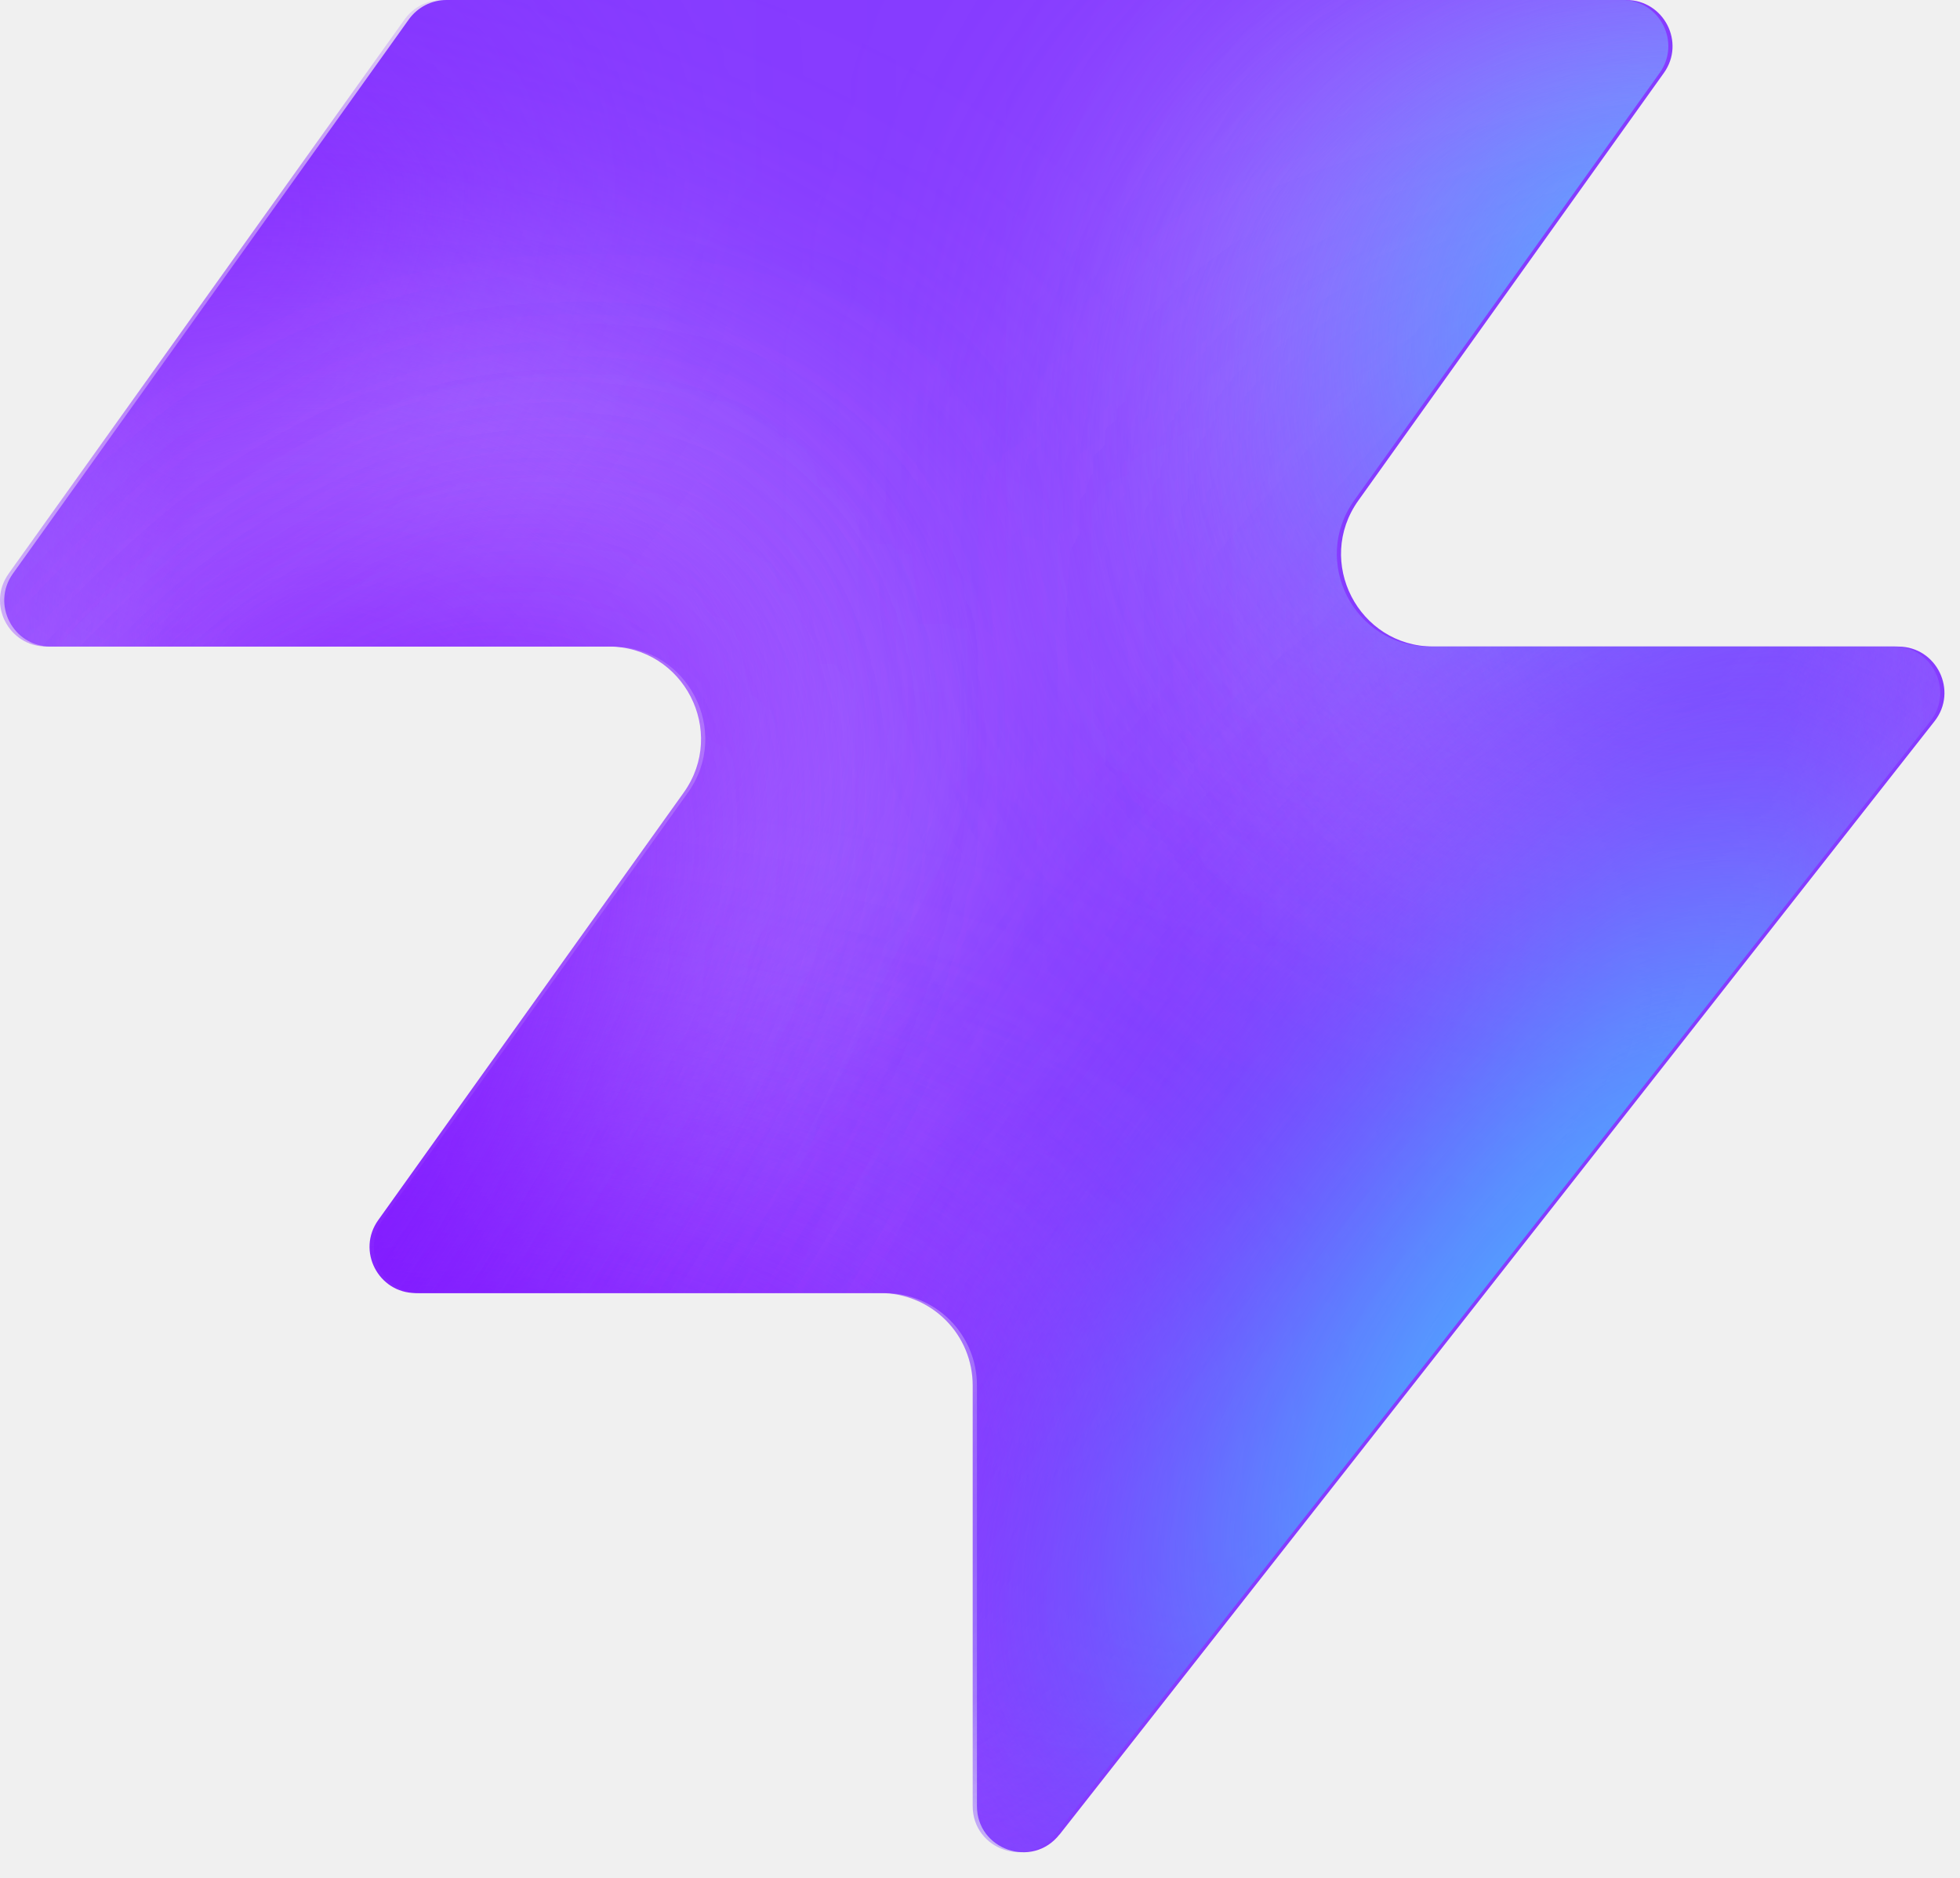
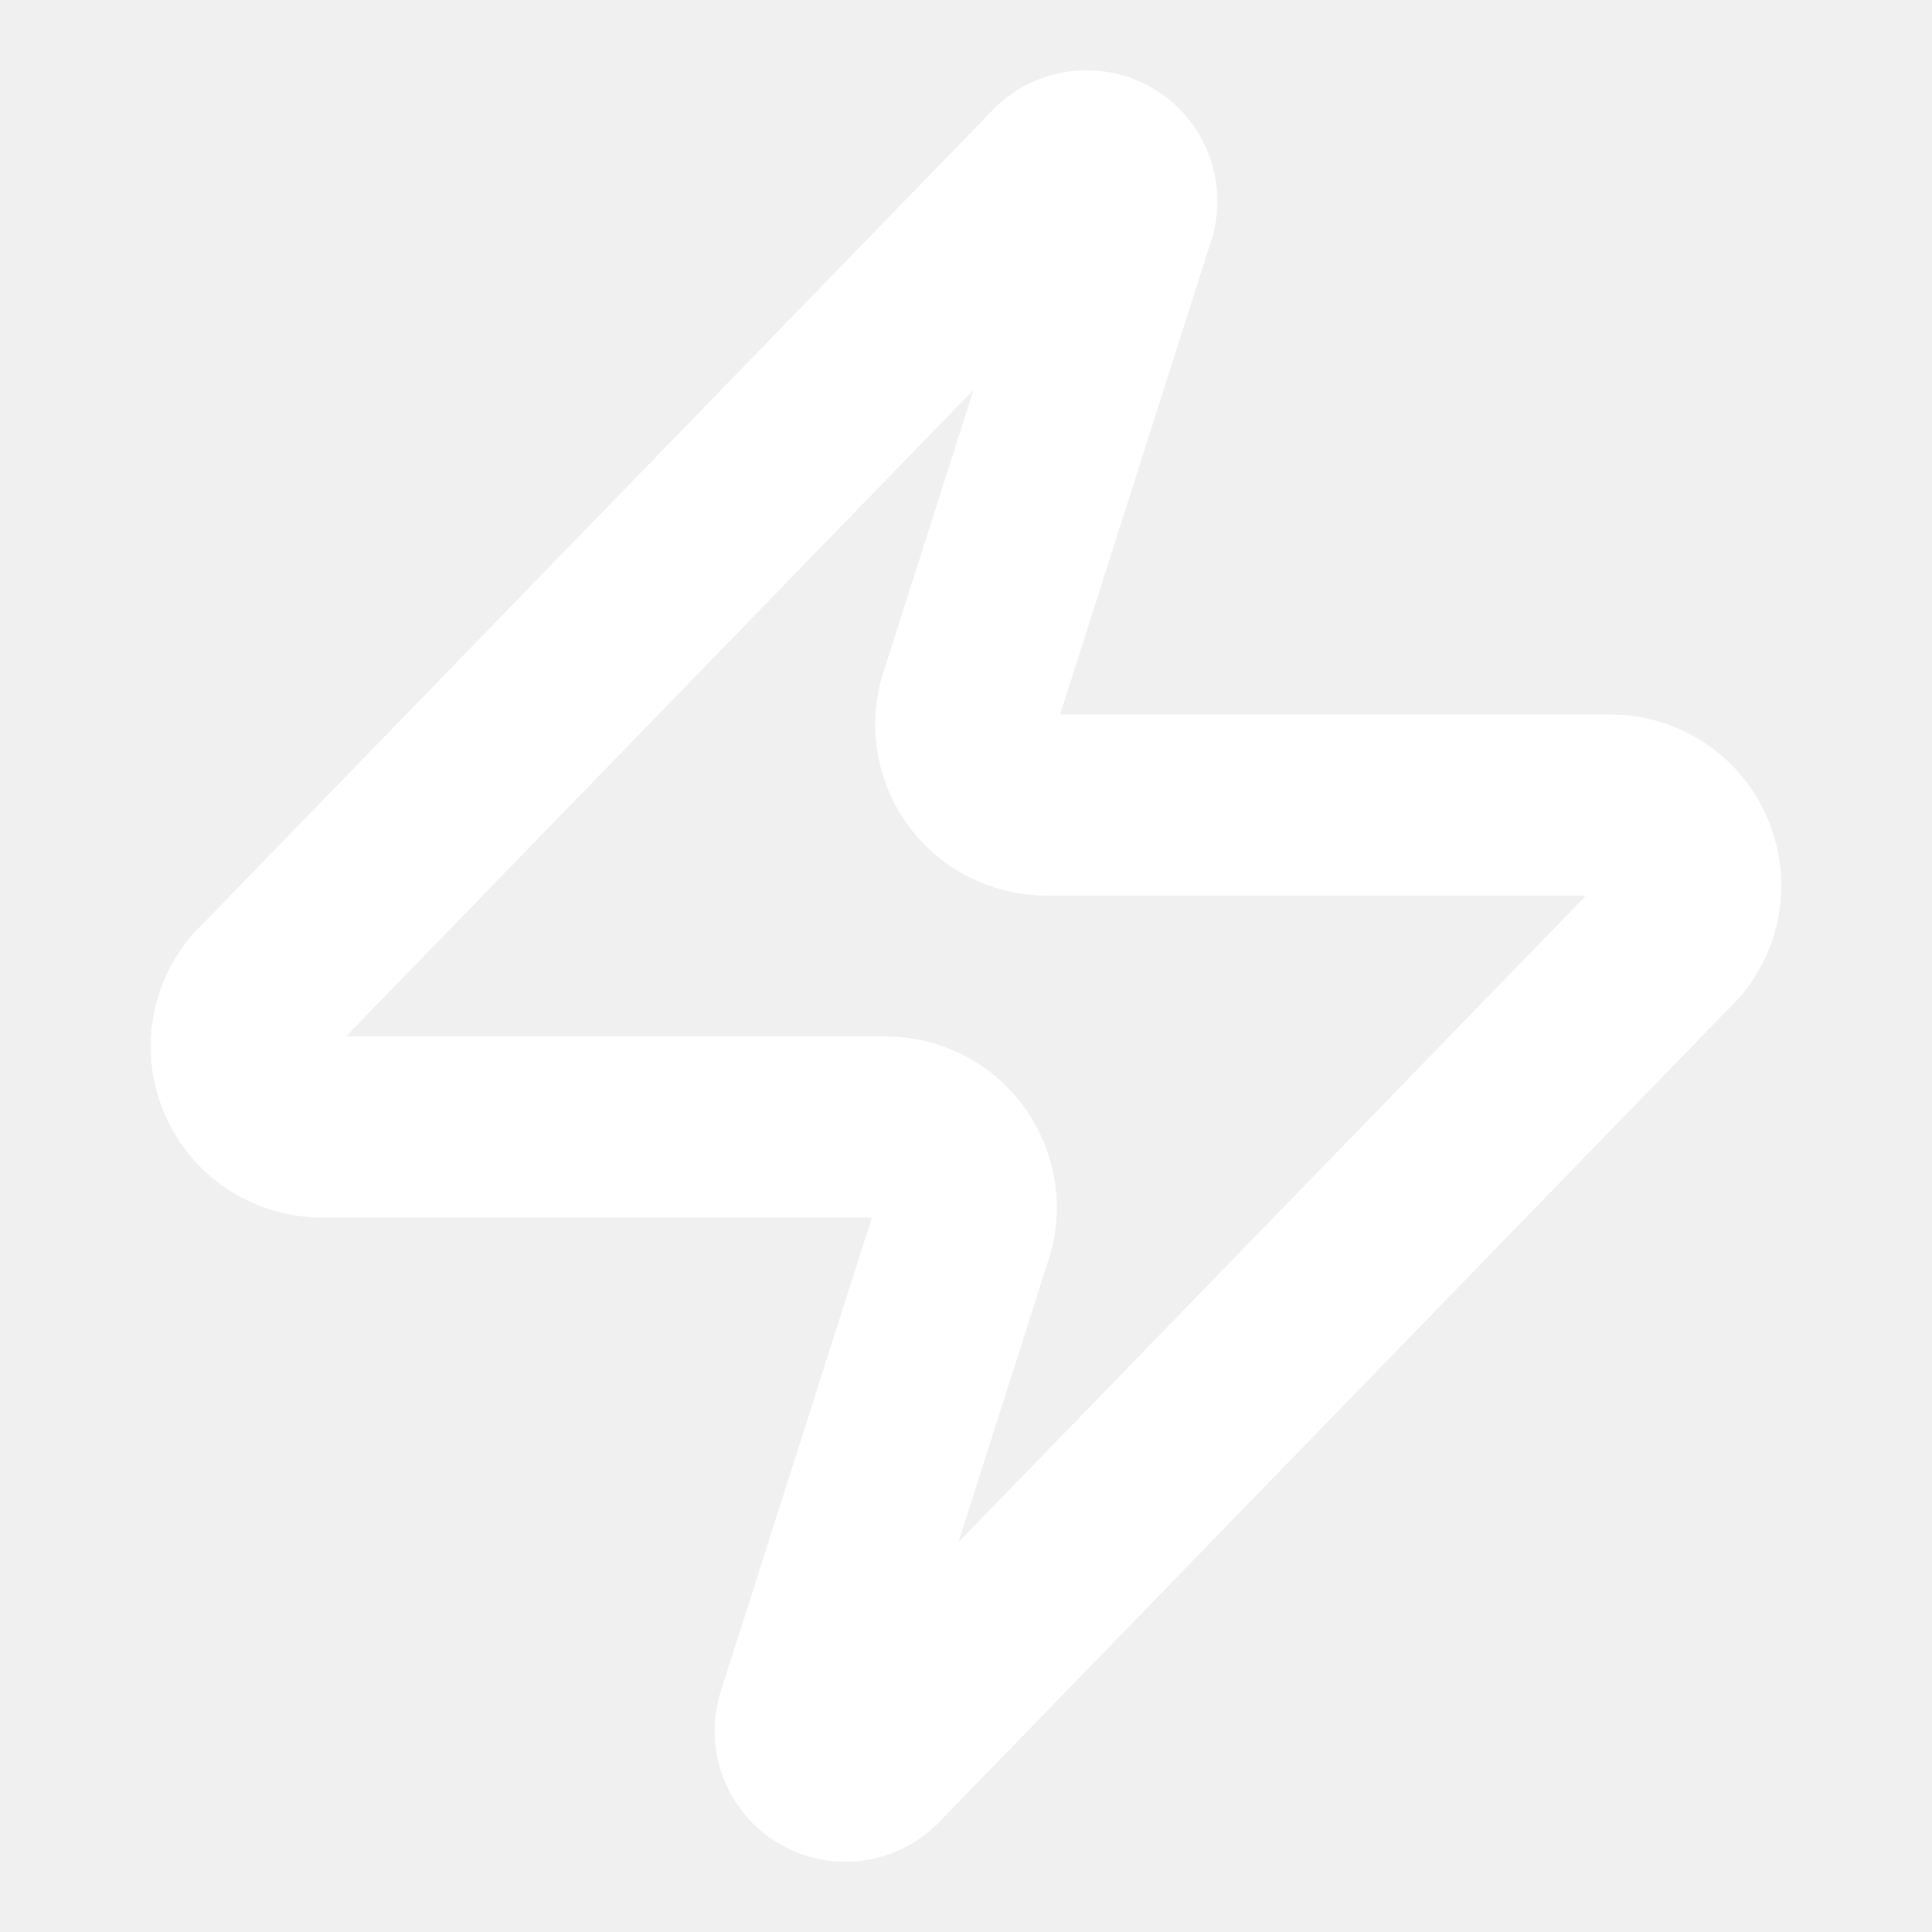
- <svg xmlns="http://www.w3.org/2000/svg" width="48" height="46" fill="none" viewBox="0 0 48 46">
-   <path fill="#863bff" d="M25.946 44.938c-.664.845-2.021.375-2.021-.698V33.937a2.26 2.26 0 0 0-2.262-2.262H10.287c-.92 0-1.456-1.04-.92-1.788l7.48-10.471c1.07-1.497 0-3.578-1.842-3.578H1.237c-.92 0-1.456-1.04-.92-1.788L10.013.474c.214-.297.556-.474.92-.474h28.894c.92 0 1.456 1.04.92 1.788l-7.48 10.471c-1.07 1.498 0 3.579 1.842 3.579h11.377c.943 0 1.473 1.088.89 1.83L25.947 44.94z" style="fill:#863bff;fill:color(display-p3 .525 .23 1);fill-opacity:1" />
-   <mask id="a" width="48" height="46" x="0" y="0" maskUnits="userSpaceOnUse" style="mask-type:alpha">
-     <path fill="#000" d="M25.842 44.938c-.664.844-2.021.375-2.021-.698V33.937a2.26 2.26 0 0 0-2.262-2.262H10.183c-.92 0-1.456-1.04-.92-1.788l7.48-10.471c1.07-1.498 0-3.579-1.842-3.579H1.133c-.92 0-1.456-1.04-.92-1.787L9.91.473c.214-.297.556-.474.92-.474h28.894c.92 0 1.456 1.04.92 1.788l-7.48 10.471c-1.07 1.498 0 3.578 1.842 3.578h11.377c.943 0 1.473 1.088.89 1.832L25.843 44.94z" style="fill:#000;fill-opacity:1" />
-   </mask>
-   <g mask="url(#a)">
-     <g filter="url(#b)">
-       <ellipse cx="5.508" cy="14.704" fill="#ede6ff" rx="5.508" ry="14.704" style="fill:#ede6ff;fill:color(display-p3 .927 .903 1);fill-opacity:1" transform="matrix(.00324 1 1 -.00324 -4.47 31.516)" />
-     </g>
-     <g filter="url(#c)">
-       <ellipse cx="10.399" cy="29.851" fill="#ede6ff" rx="10.399" ry="29.851" style="fill:#ede6ff;fill:color(display-p3 .927 .903 1);fill-opacity:1" transform="matrix(.00324 1 1 -.00324 -39.328 7.883)" />
-     </g>
-     <g filter="url(#d)">
-       <ellipse cx="5.508" cy="30.487" fill="#7e14ff" rx="5.508" ry="30.487" style="fill:#7e14ff;fill:color(display-p3 .492 .077 1);fill-opacity:1" transform="rotate(89.814 -25.913 -14.639)scale(1 -1)" />
-     </g>
-     <g filter="url(#e)">
-       <ellipse cx="5.508" cy="30.599" fill="#7e14ff" rx="5.508" ry="30.599" style="fill:#7e14ff;fill:color(display-p3 .492 .077 1);fill-opacity:1" transform="rotate(89.814 -32.644 -3.334)scale(1 -1)" />
-     </g>
-     <g filter="url(#f)">
-       <ellipse cx="5.508" cy="30.599" fill="#7e14ff" rx="5.508" ry="30.599" style="fill:#7e14ff;fill:color(display-p3 .492 .077 1);fill-opacity:1" transform="matrix(.00324 1 1 -.00324 -34.34 30.47)" />
-     </g>
-     <g filter="url(#g)">
-       <ellipse cx="14.072" cy="22.078" fill="#ede6ff" rx="14.072" ry="22.078" style="fill:#ede6ff;fill:color(display-p3 .927 .903 1);fill-opacity:1" transform="rotate(93.35 24.506 48.493)scale(-1 1)" />
-     </g>
-     <g filter="url(#h)">
-       <ellipse cx="3.47" cy="21.501" fill="#7e14ff" rx="3.47" ry="21.501" style="fill:#7e14ff;fill:color(display-p3 .492 .077 1);fill-opacity:1" transform="rotate(89.009 28.708 47.59)scale(-1 1)" />
-     </g>
-     <g filter="url(#i)">
-       <ellipse cx="3.47" cy="21.501" fill="#7e14ff" rx="3.47" ry="21.501" style="fill:#7e14ff;fill:color(display-p3 .492 .077 1);fill-opacity:1" transform="rotate(89.009 28.708 47.59)scale(-1 1)" />
-     </g>
-     <g filter="url(#j)">
-       <ellipse cx=".387" cy="8.972" fill="#7e14ff" rx="4.407" ry="29.108" style="fill:#7e14ff;fill:color(display-p3 .492 .077 1);fill-opacity:1" transform="rotate(39.51 .387 8.972)" />
-     </g>
-     <g filter="url(#k)">
-       <ellipse cx="47.523" cy="-6.092" fill="#7e14ff" rx="4.407" ry="29.108" style="fill:#7e14ff;fill:color(display-p3 .492 .077 1);fill-opacity:1" transform="rotate(37.892 47.523 -6.092)" />
-     </g>
-     <g filter="url(#l)">
-       <ellipse cx="41.412" cy="6.333" fill="#47bfff" rx="5.971" ry="9.665" style="fill:#47bfff;fill:color(display-p3 .28 .748 1);fill-opacity:1" transform="rotate(37.892 41.412 6.333)" />
-     </g>
-     <g filter="url(#m)">
-       <ellipse cx="-1.879" cy="38.332" fill="#7e14ff" rx="4.407" ry="29.108" style="fill:#7e14ff;fill:color(display-p3 .492 .077 1);fill-opacity:1" transform="rotate(37.892 -1.88 38.332)" />
-     </g>
-     <g filter="url(#n)">
-       <ellipse cx="-1.879" cy="38.332" fill="#7e14ff" rx="4.407" ry="29.108" style="fill:#7e14ff;fill:color(display-p3 .492 .077 1);fill-opacity:1" transform="rotate(37.892 -1.88 38.332)" />
-     </g>
-     <g filter="url(#o)">
-       <ellipse cx="35.651" cy="29.907" fill="#7e14ff" rx="4.407" ry="29.108" style="fill:#7e14ff;fill:color(display-p3 .492 .077 1);fill-opacity:1" transform="rotate(37.892 35.651 29.907)" />
-     </g>
-     <g filter="url(#p)">
-       <ellipse cx="38.418" cy="32.4" fill="#47bfff" rx="5.971" ry="15.297" style="fill:#47bfff;fill:color(display-p3 .28 .748 1);fill-opacity:1" transform="rotate(37.892 38.418 32.4)" />
-     </g>
-   </g>
-   <defs>
-     <filter id="b" width="60.045" height="41.654" x="-19.77" y="16.149" color-interpolation-filters="sRGB" filterUnits="userSpaceOnUse">
-       <feFlood flood-opacity="0" result="BackgroundImageFix" />
-       <feBlend in="SourceGraphic" in2="BackgroundImageFix" result="shape" />
-       <feGaussianBlur result="effect1_foregroundBlur_2002_17158" stdDeviation="7.659" />
-     </filter>
-     <filter id="c" width="90.34" height="51.437" x="-54.613" y="-7.533" color-interpolation-filters="sRGB" filterUnits="userSpaceOnUse">
-       <feFlood flood-opacity="0" result="BackgroundImageFix" />
-       <feBlend in="SourceGraphic" in2="BackgroundImageFix" result="shape" />
-       <feGaussianBlur result="effect1_foregroundBlur_2002_17158" stdDeviation="7.659" />
-     </filter>
-     <filter id="d" width="79.355" height="29.4" x="-49.64" y="2.03" color-interpolation-filters="sRGB" filterUnits="userSpaceOnUse">
-       <feFlood flood-opacity="0" result="BackgroundImageFix" />
-       <feBlend in="SourceGraphic" in2="BackgroundImageFix" result="shape" />
-       <feGaussianBlur result="effect1_foregroundBlur_2002_17158" stdDeviation="4.596" />
-     </filter>
-     <filter id="e" width="79.579" height="29.4" x="-45.045" y="20.029" color-interpolation-filters="sRGB" filterUnits="userSpaceOnUse">
-       <feFlood flood-opacity="0" result="BackgroundImageFix" />
-       <feBlend in="SourceGraphic" in2="BackgroundImageFix" result="shape" />
-       <feGaussianBlur result="effect1_foregroundBlur_2002_17158" stdDeviation="4.596" />
-     </filter>
-     <filter id="f" width="79.579" height="29.4" x="-43.513" y="21.178" color-interpolation-filters="sRGB" filterUnits="userSpaceOnUse">
-       <feFlood flood-opacity="0" result="BackgroundImageFix" />
-       <feBlend in="SourceGraphic" in2="BackgroundImageFix" result="shape" />
-       <feGaussianBlur result="effect1_foregroundBlur_2002_17158" stdDeviation="4.596" />
-     </filter>
-     <filter id="g" width="74.749" height="58.852" x="15.756" y="-17.901" color-interpolation-filters="sRGB" filterUnits="userSpaceOnUse">
-       <feFlood flood-opacity="0" result="BackgroundImageFix" />
-       <feBlend in="SourceGraphic" in2="BackgroundImageFix" result="shape" />
-       <feGaussianBlur result="effect1_foregroundBlur_2002_17158" stdDeviation="7.659" />
-     </filter>
-     <filter id="h" width="61.377" height="25.362" x="23.548" y="2.284" color-interpolation-filters="sRGB" filterUnits="userSpaceOnUse">
-       <feFlood flood-opacity="0" result="BackgroundImageFix" />
-       <feBlend in="SourceGraphic" in2="BackgroundImageFix" result="shape" />
-       <feGaussianBlur result="effect1_foregroundBlur_2002_17158" stdDeviation="4.596" />
-     </filter>
-     <filter id="i" width="61.377" height="25.362" x="23.548" y="2.284" color-interpolation-filters="sRGB" filterUnits="userSpaceOnUse">
-       <feFlood flood-opacity="0" result="BackgroundImageFix" />
-       <feBlend in="SourceGraphic" in2="BackgroundImageFix" result="shape" />
-       <feGaussianBlur result="effect1_foregroundBlur_2002_17158" stdDeviation="4.596" />
-     </filter>
-     <filter id="j" width="56.045" height="63.649" x="-27.636" y="-22.853" color-interpolation-filters="sRGB" filterUnits="userSpaceOnUse">
-       <feFlood flood-opacity="0" result="BackgroundImageFix" />
-       <feBlend in="SourceGraphic" in2="BackgroundImageFix" result="shape" />
-       <feGaussianBlur result="effect1_foregroundBlur_2002_17158" stdDeviation="4.596" />
-     </filter>
-     <filter id="k" width="54.814" height="64.646" x="20.116" y="-38.415" color-interpolation-filters="sRGB" filterUnits="userSpaceOnUse">
-       <feFlood flood-opacity="0" result="BackgroundImageFix" />
-       <feBlend in="SourceGraphic" in2="BackgroundImageFix" result="shape" />
-       <feGaussianBlur result="effect1_foregroundBlur_2002_17158" stdDeviation="4.596" />
-     </filter>
-     <filter id="l" width="33.541" height="35.313" x="24.641" y="-11.323" color-interpolation-filters="sRGB" filterUnits="userSpaceOnUse">
-       <feFlood flood-opacity="0" result="BackgroundImageFix" />
-       <feBlend in="SourceGraphic" in2="BackgroundImageFix" result="shape" />
-       <feGaussianBlur result="effect1_foregroundBlur_2002_17158" stdDeviation="4.596" />
-     </filter>
-     <filter id="m" width="54.814" height="64.646" x="-29.286" y="6.009" color-interpolation-filters="sRGB" filterUnits="userSpaceOnUse">
-       <feFlood flood-opacity="0" result="BackgroundImageFix" />
-       <feBlend in="SourceGraphic" in2="BackgroundImageFix" result="shape" />
-       <feGaussianBlur result="effect1_foregroundBlur_2002_17158" stdDeviation="4.596" />
-     </filter>
-     <filter id="n" width="54.814" height="64.646" x="-29.286" y="6.009" color-interpolation-filters="sRGB" filterUnits="userSpaceOnUse">
-       <feFlood flood-opacity="0" result="BackgroundImageFix" />
-       <feBlend in="SourceGraphic" in2="BackgroundImageFix" result="shape" />
-       <feGaussianBlur result="effect1_foregroundBlur_2002_17158" stdDeviation="4.596" />
-     </filter>
-     <filter id="o" width="54.814" height="64.646" x="8.244" y="-2.416" color-interpolation-filters="sRGB" filterUnits="userSpaceOnUse">
-       <feFlood flood-opacity="0" result="BackgroundImageFix" />
-       <feBlend in="SourceGraphic" in2="BackgroundImageFix" result="shape" />
-       <feGaussianBlur result="effect1_foregroundBlur_2002_17158" stdDeviation="4.596" />
-     </filter>
-     <filter id="p" width="39.409" height="43.623" x="18.713" y="10.588" color-interpolation-filters="sRGB" filterUnits="userSpaceOnUse">
-       <feFlood flood-opacity="0" result="BackgroundImageFix" />
-       <feBlend in="SourceGraphic" in2="BackgroundImageFix" result="shape" />
-       <feGaussianBlur result="effect1_foregroundBlur_2002_17158" stdDeviation="4.596" />
-     </filter>
-   </defs>
+ <svg xmlns="http://www.w3.org/2000/svg" width="32" height="32" viewBox="0 0 24 24" fill="none" stroke="#ffffff" stroke-width="2.25" stroke-linecap="round" stroke-linejoin="round" class="lucide lucide-zap-icon lucide-zap">
+   <path d="M4 14a1 1 0 0 1-.78-1.63l9.9-10.2a.5.5 0 0 1 .86.46l-1.92 6.02A1 1 0 0 0 13 10h7a1 1 0 0 1 .78 1.63l-9.9 10.2a.5.5 0 0 1-.86-.46l1.92-6.02A1 1 0 0 0 11 14z" />
</svg>
